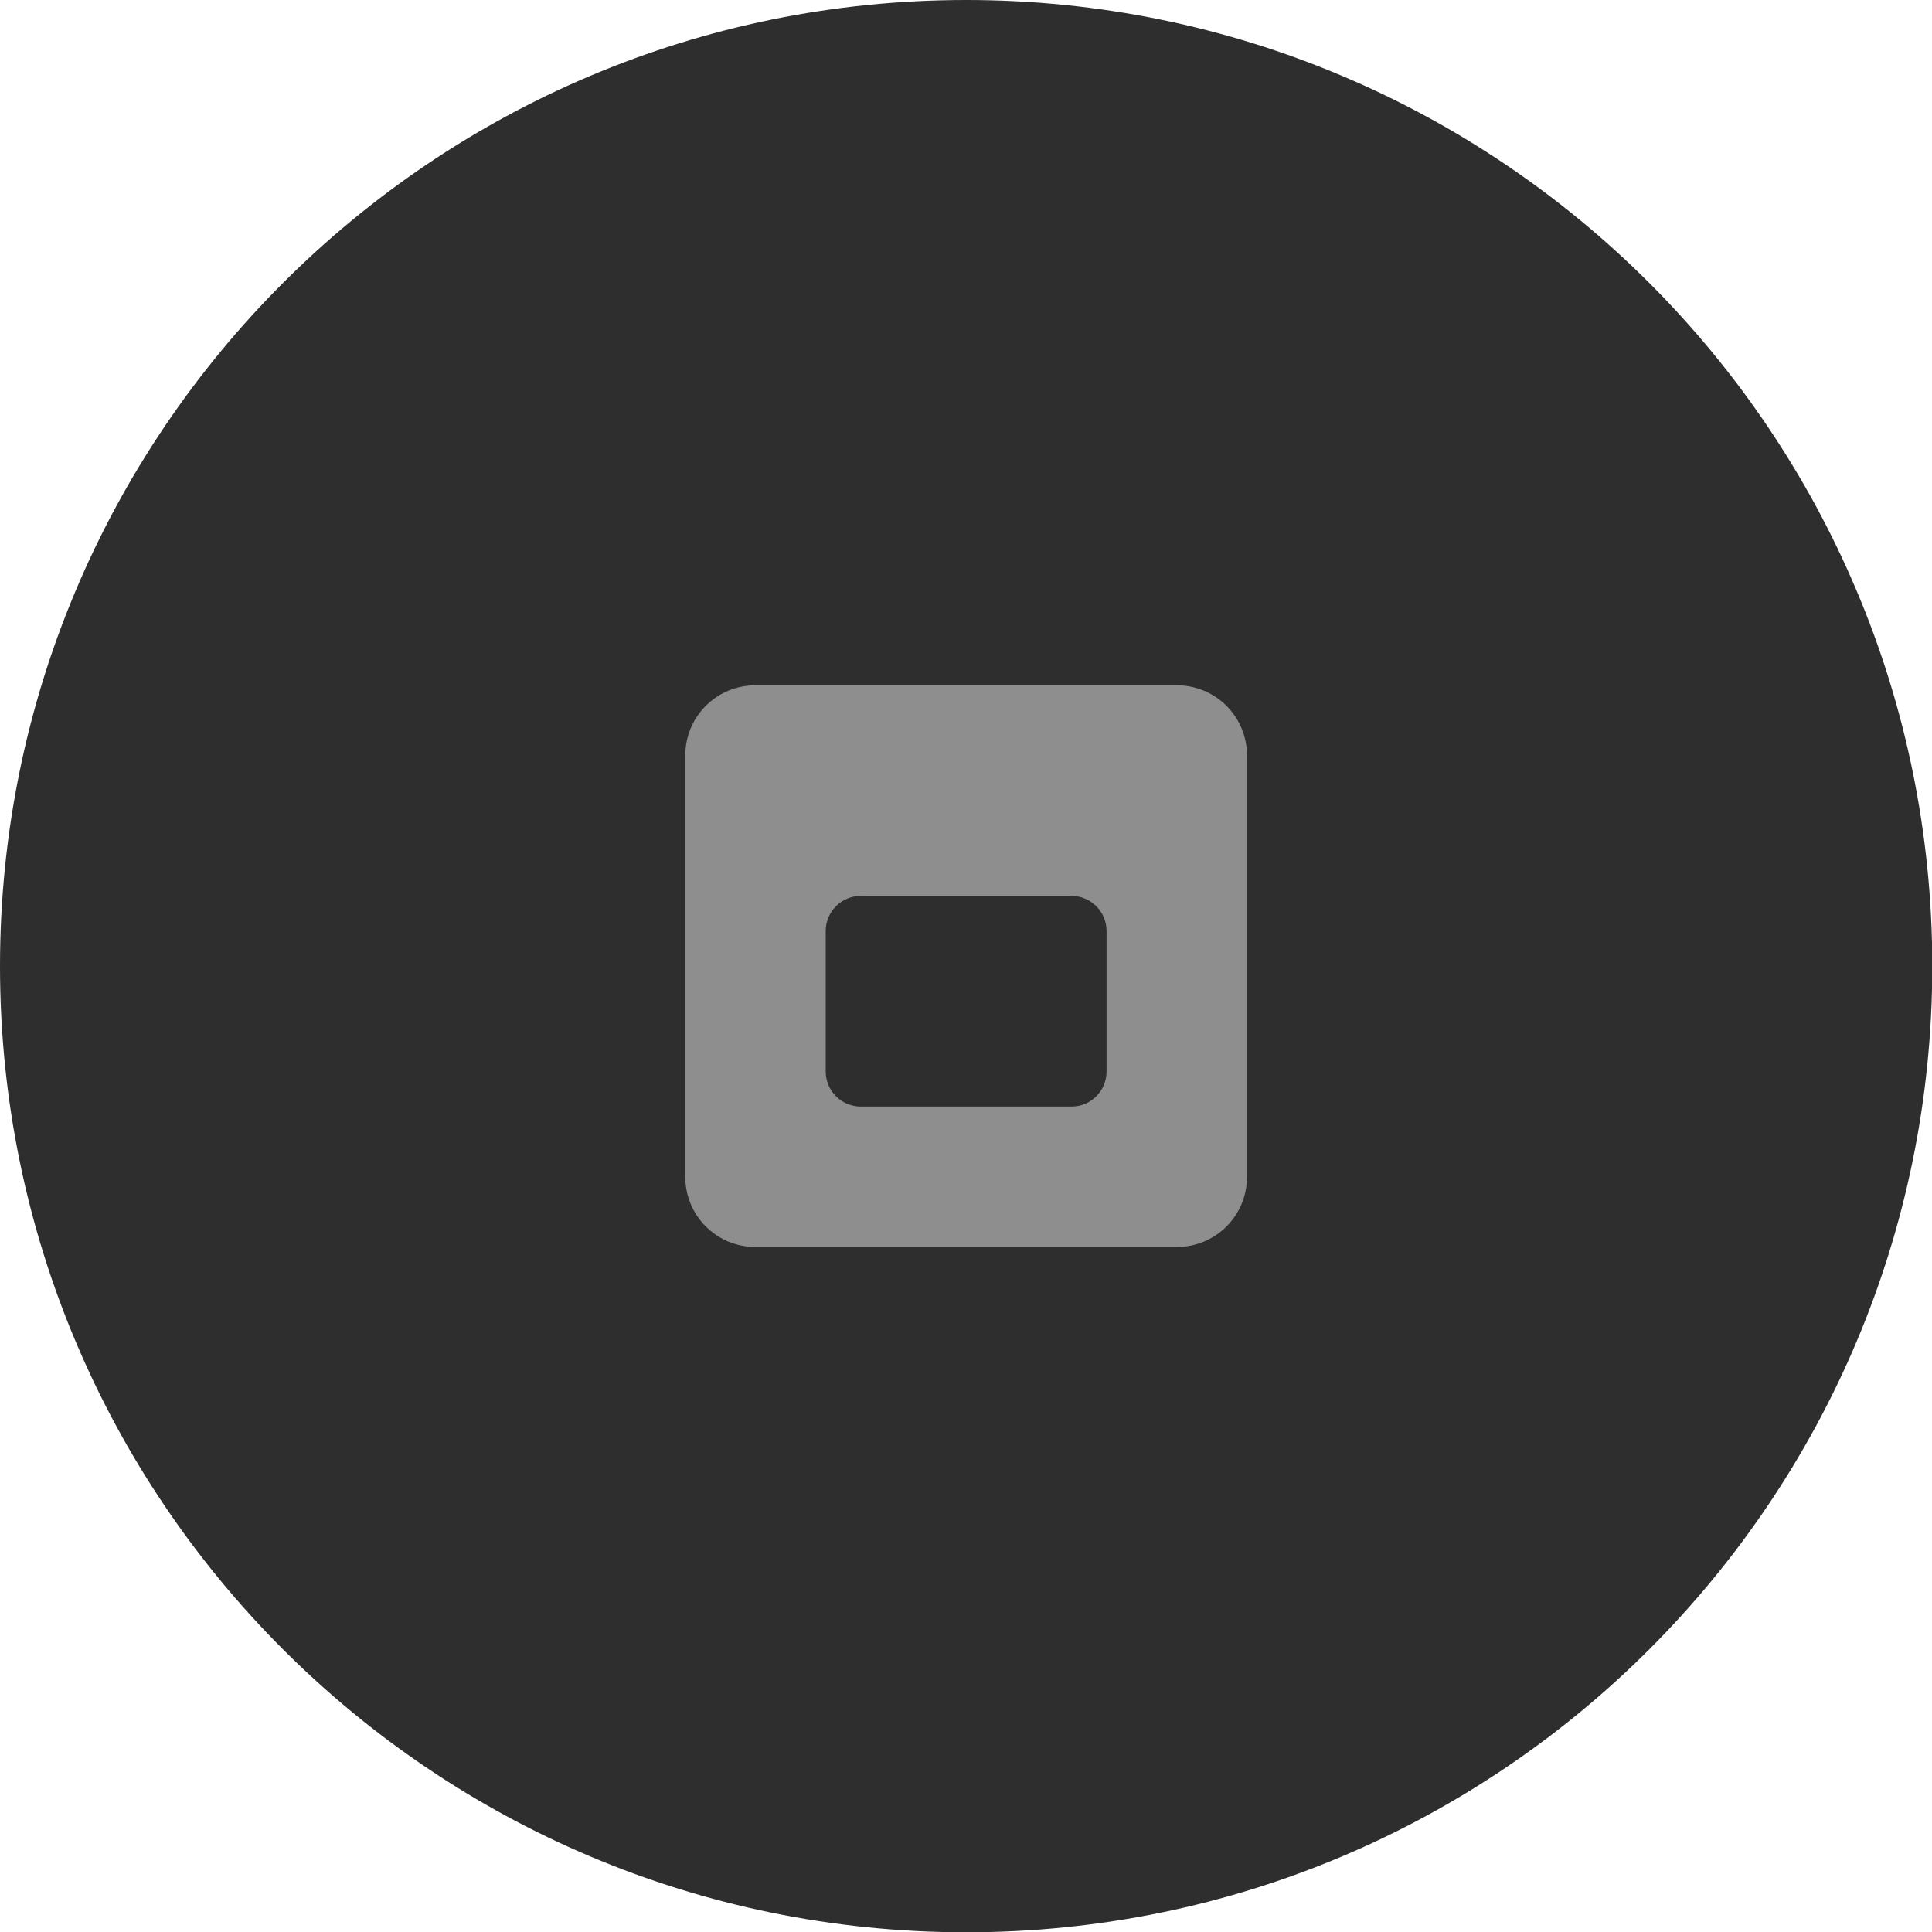
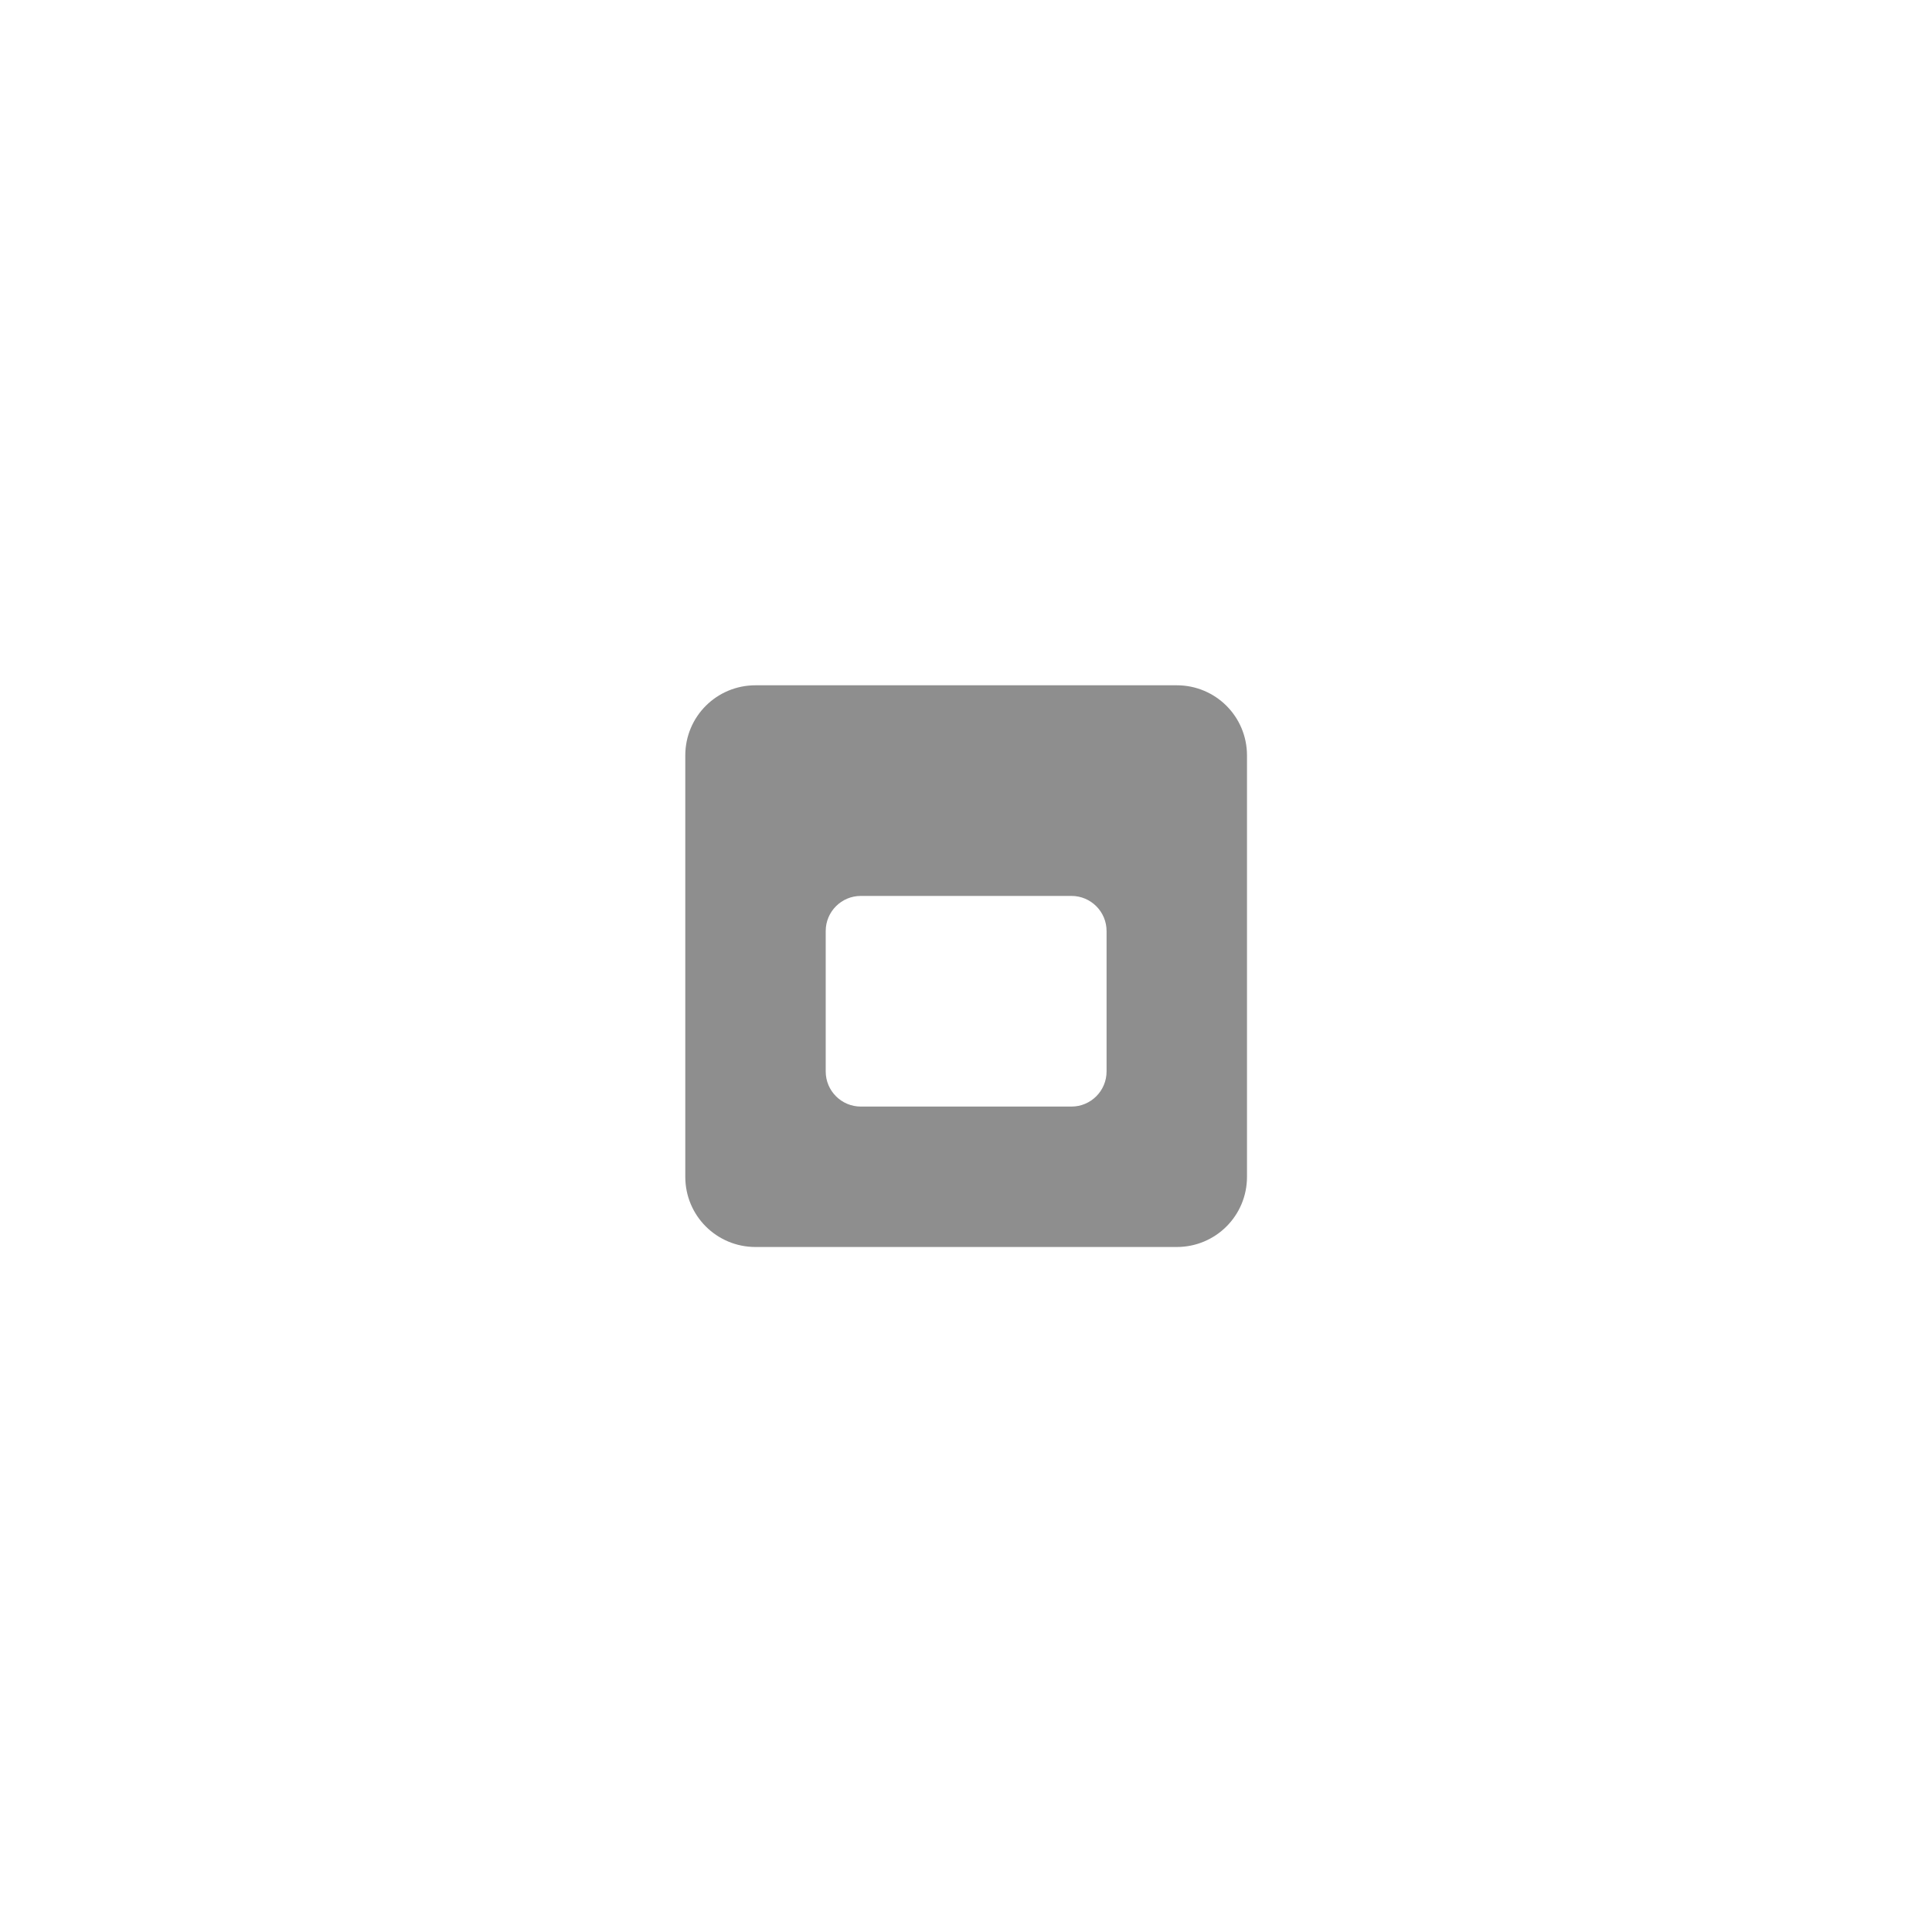
<svg xmlns="http://www.w3.org/2000/svg" width="26" height="26" viewBox="0 0 6.879 6.879" version="1.1" id="svg1">
  <defs id="defs1" />
  <g id="layer1">
-     <circle style="fill:#2e2e2e;fill-opacity:1;stroke:none;stroke-width:0.529;stroke-linecap:square;stroke-dasharray:none;stroke-opacity:1" id="circle2" cx="3.44" cy="3.44" r="3.44" />
    <path style="fill:#8e8e8e" d="M 2.69 2.44 C 2.552 2.44 2.44 2.551 2.44 2.69 L 2.44 4.19 C 2.44 4.329 2.552 4.44 2.69 4.44 L 4.19 4.44 C 4.328 4.44 4.44 4.329 4.44 4.19 L 4.44 2.69 C 4.44 2.551 4.328 2.44 4.19 2.44 L 2.69 2.44 Z M 3.065 3.19 L 3.815 3.19 C 3.884 3.19 3.94 3.246 3.94 3.315 L 3.94 3.815 C 3.94 3.884 3.884 3.94 3.815 3.94 L 3.065 3.94 C 2.996 3.94 2.94 3.884 2.94 3.815 L 2.94 3.315 C 2.94 3.246 2.996 3.19 3.065 3.19 Z" />
  </g>
</svg>
